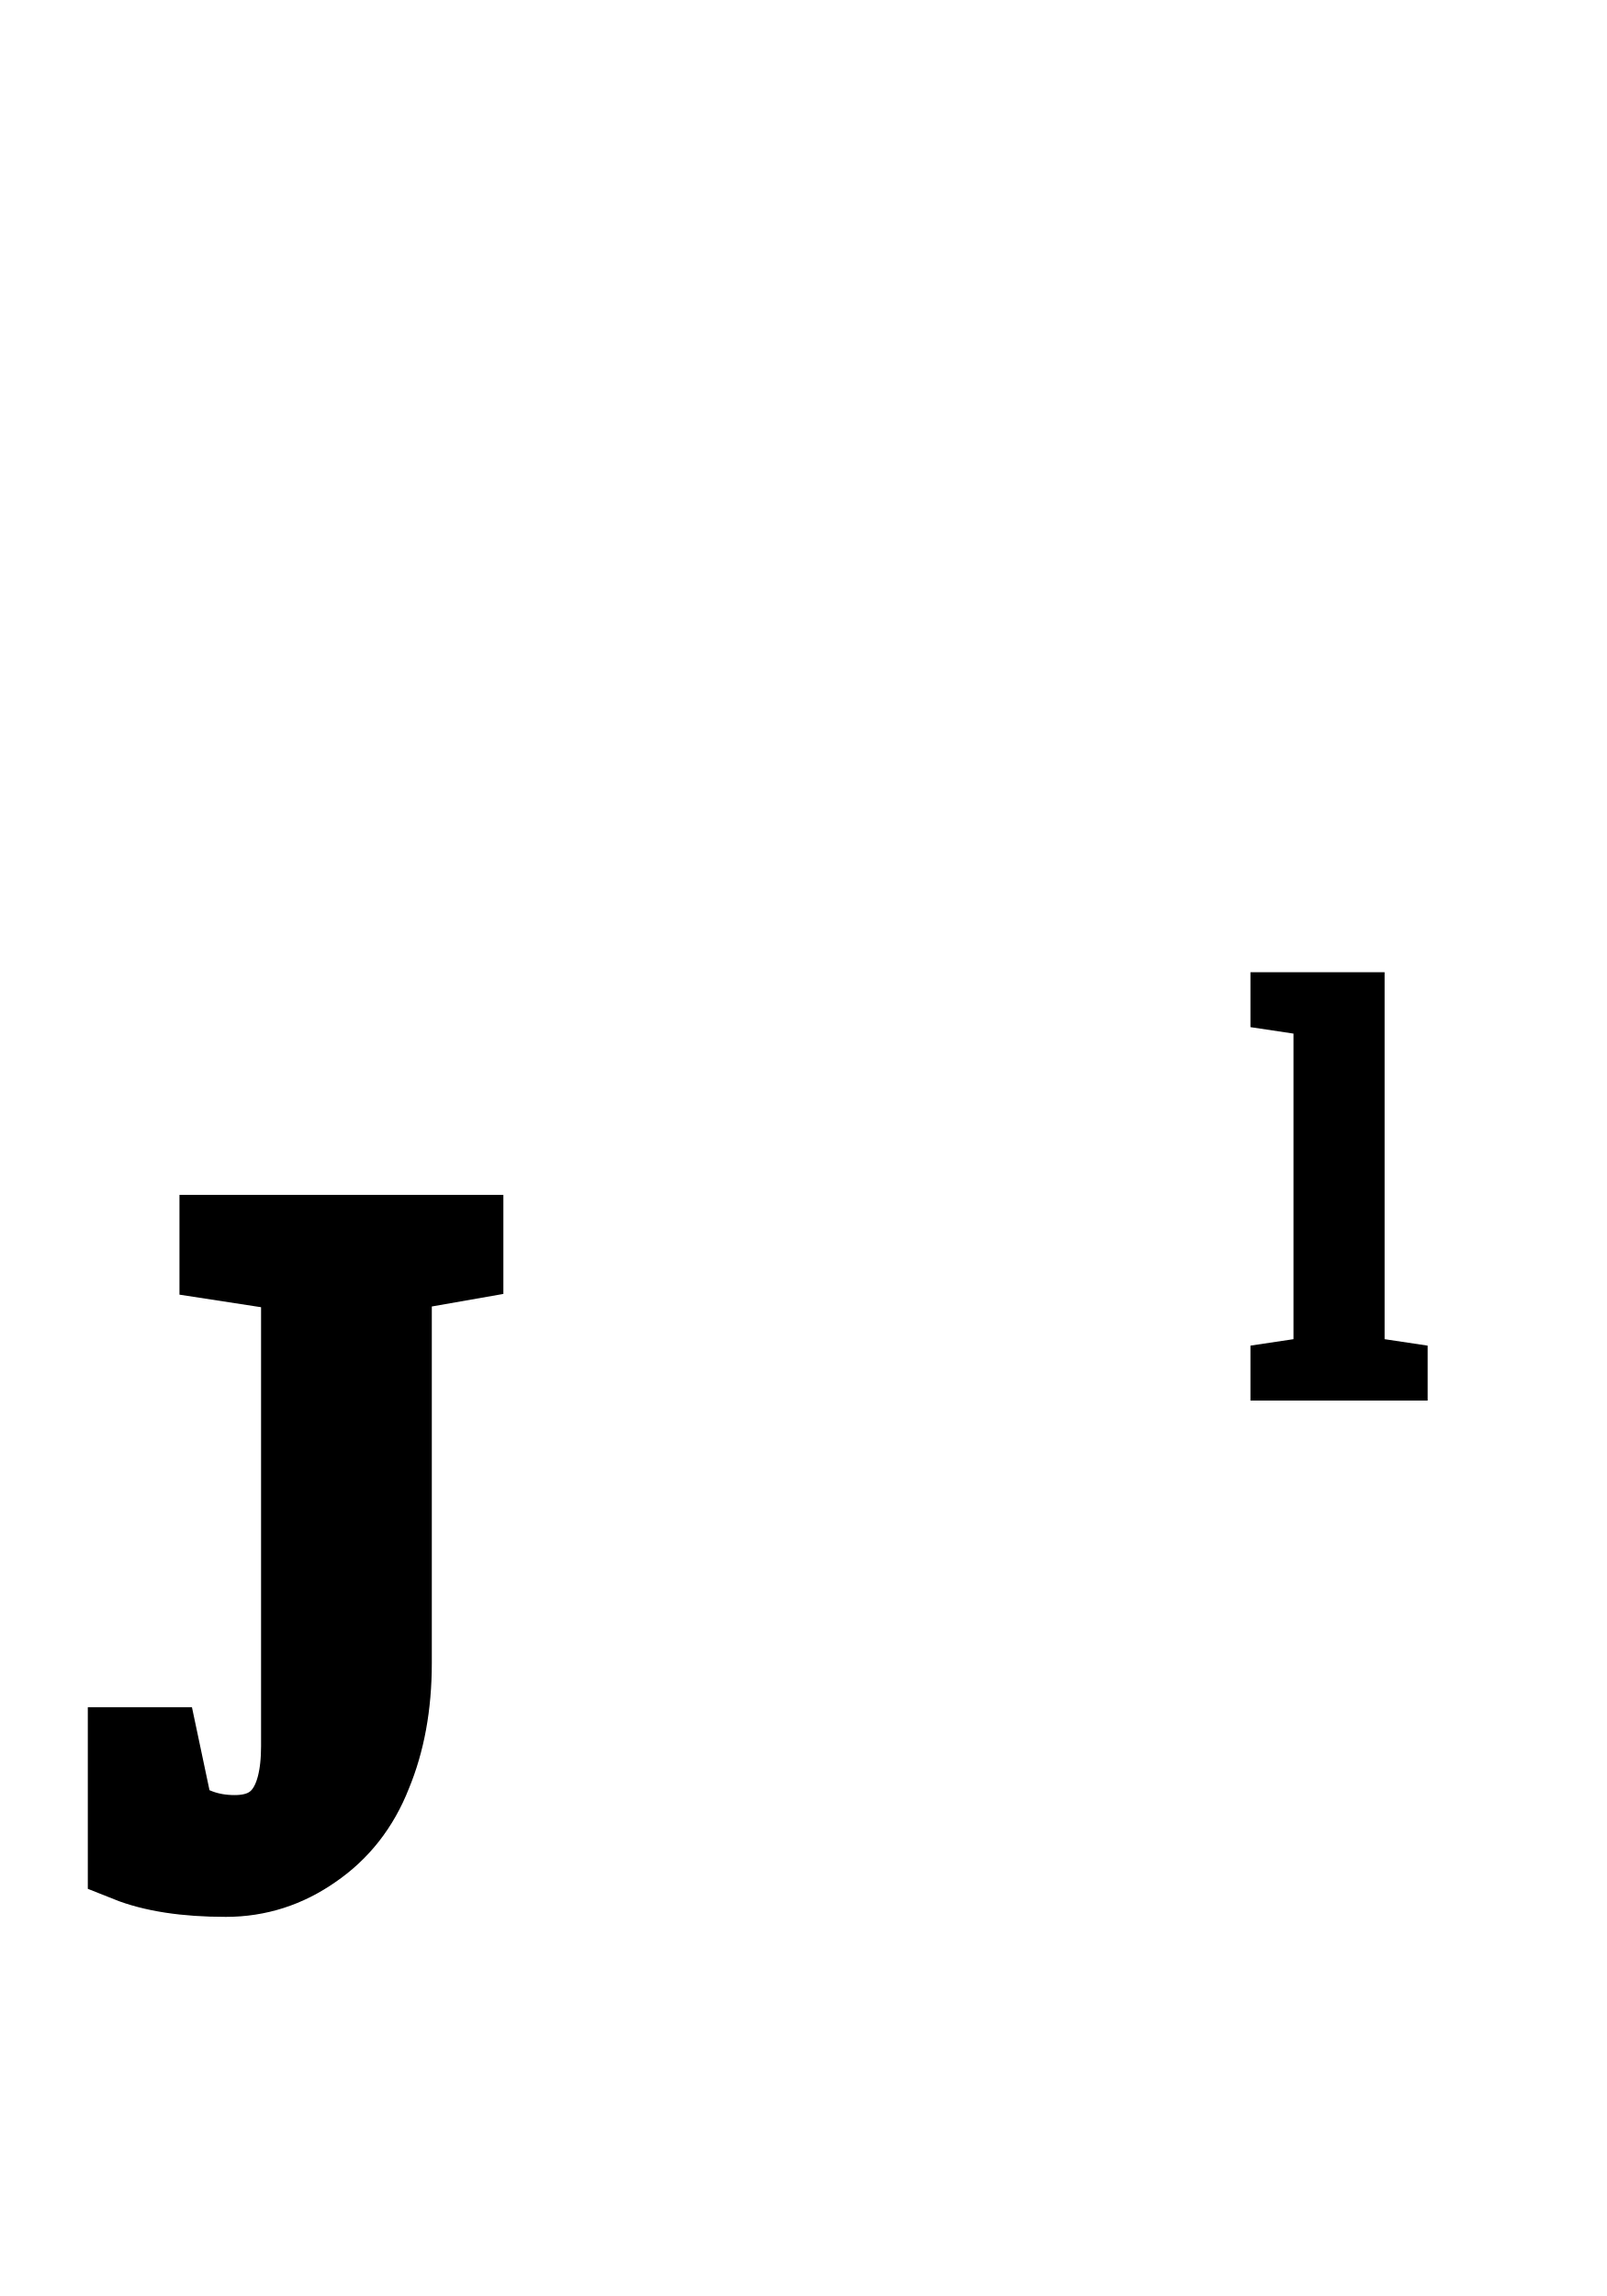
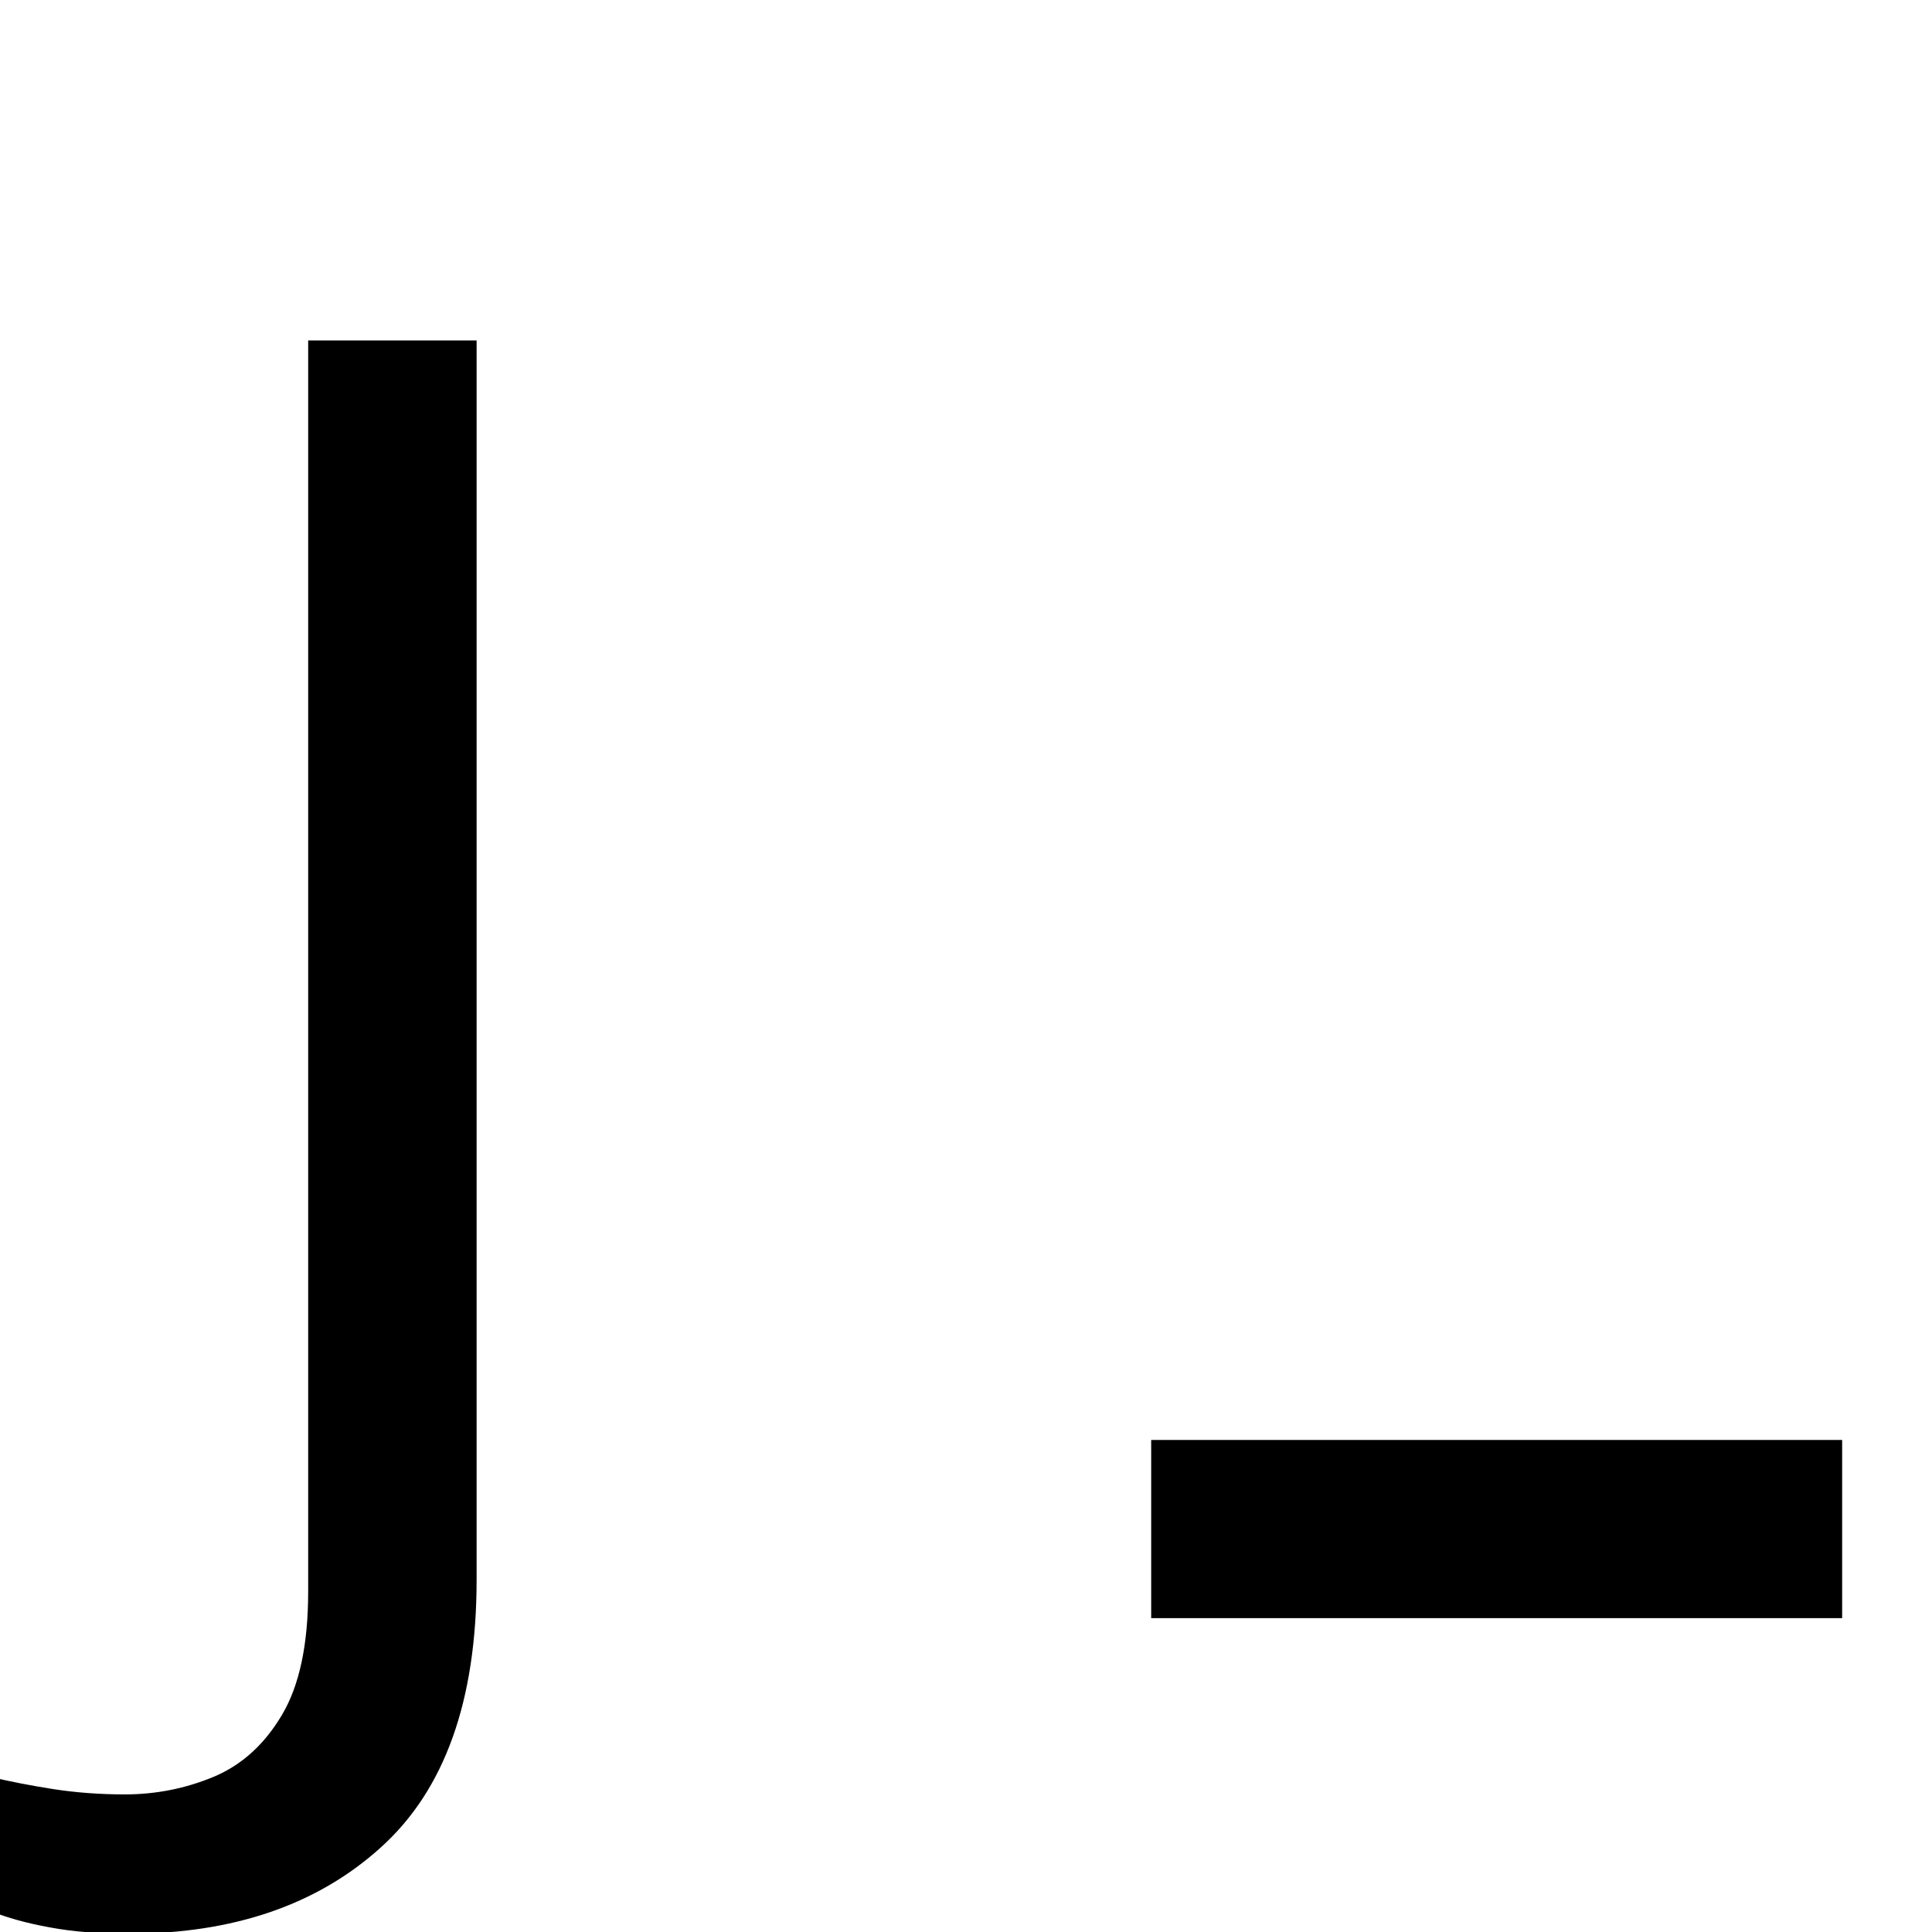
- <svg width="35" height="50" stroke="currentColor" viewBox="0 0 35 50" fontSize="24" fontFamily="Junction, sans-serif" fillOpacity="null" strokeWidth="0" strokeOpacity="null">
+ <svg xmlns="http://www.w3.org/2000/svg" width="128" height="128">
  <g>
-     <text x="77" y="77" transform="matrix(1.75 0 0 1.75 -132.4 -94.1)">
-       J
-     </text>
-     <text x="27.5" y="30" strokeWidth="5">
-       l
-     </text>
+     <rect fill="none" id="canvas_background" height="130" width="130" y="-1" x="-1" />
+     <g display="none" id="canvasGrid">
+       <rect fill="url(#gridpattern)" stroke-width="0" y="0" x="0" height="100%" width="100%" id="svg_3" />
+     </g>
+   </g>
+   <g>
+     <text xml:space="preserve" text-anchor="start" font-family="Oswald, sans-serif" font-size="100" id="svg_1" y="107.74" x="10.196" stroke-width="0" fill="#000000" transform="matrix(1.24,0,0,1.167629,-3.6375,-19.87226) " stroke="#000">J</text>
+     <text stroke="#000" transform="matrix(0.673202,0,0,0.908053,16.43007,-29.48441) " xml:space="preserve" text-anchor="start" font-family="Helvetica, Arial, sans-serif" font-size="100" id="svg_2" y="128.936" x="95.09" stroke-width="8" fill="#000000">_</text>
  </g>
</svg>
